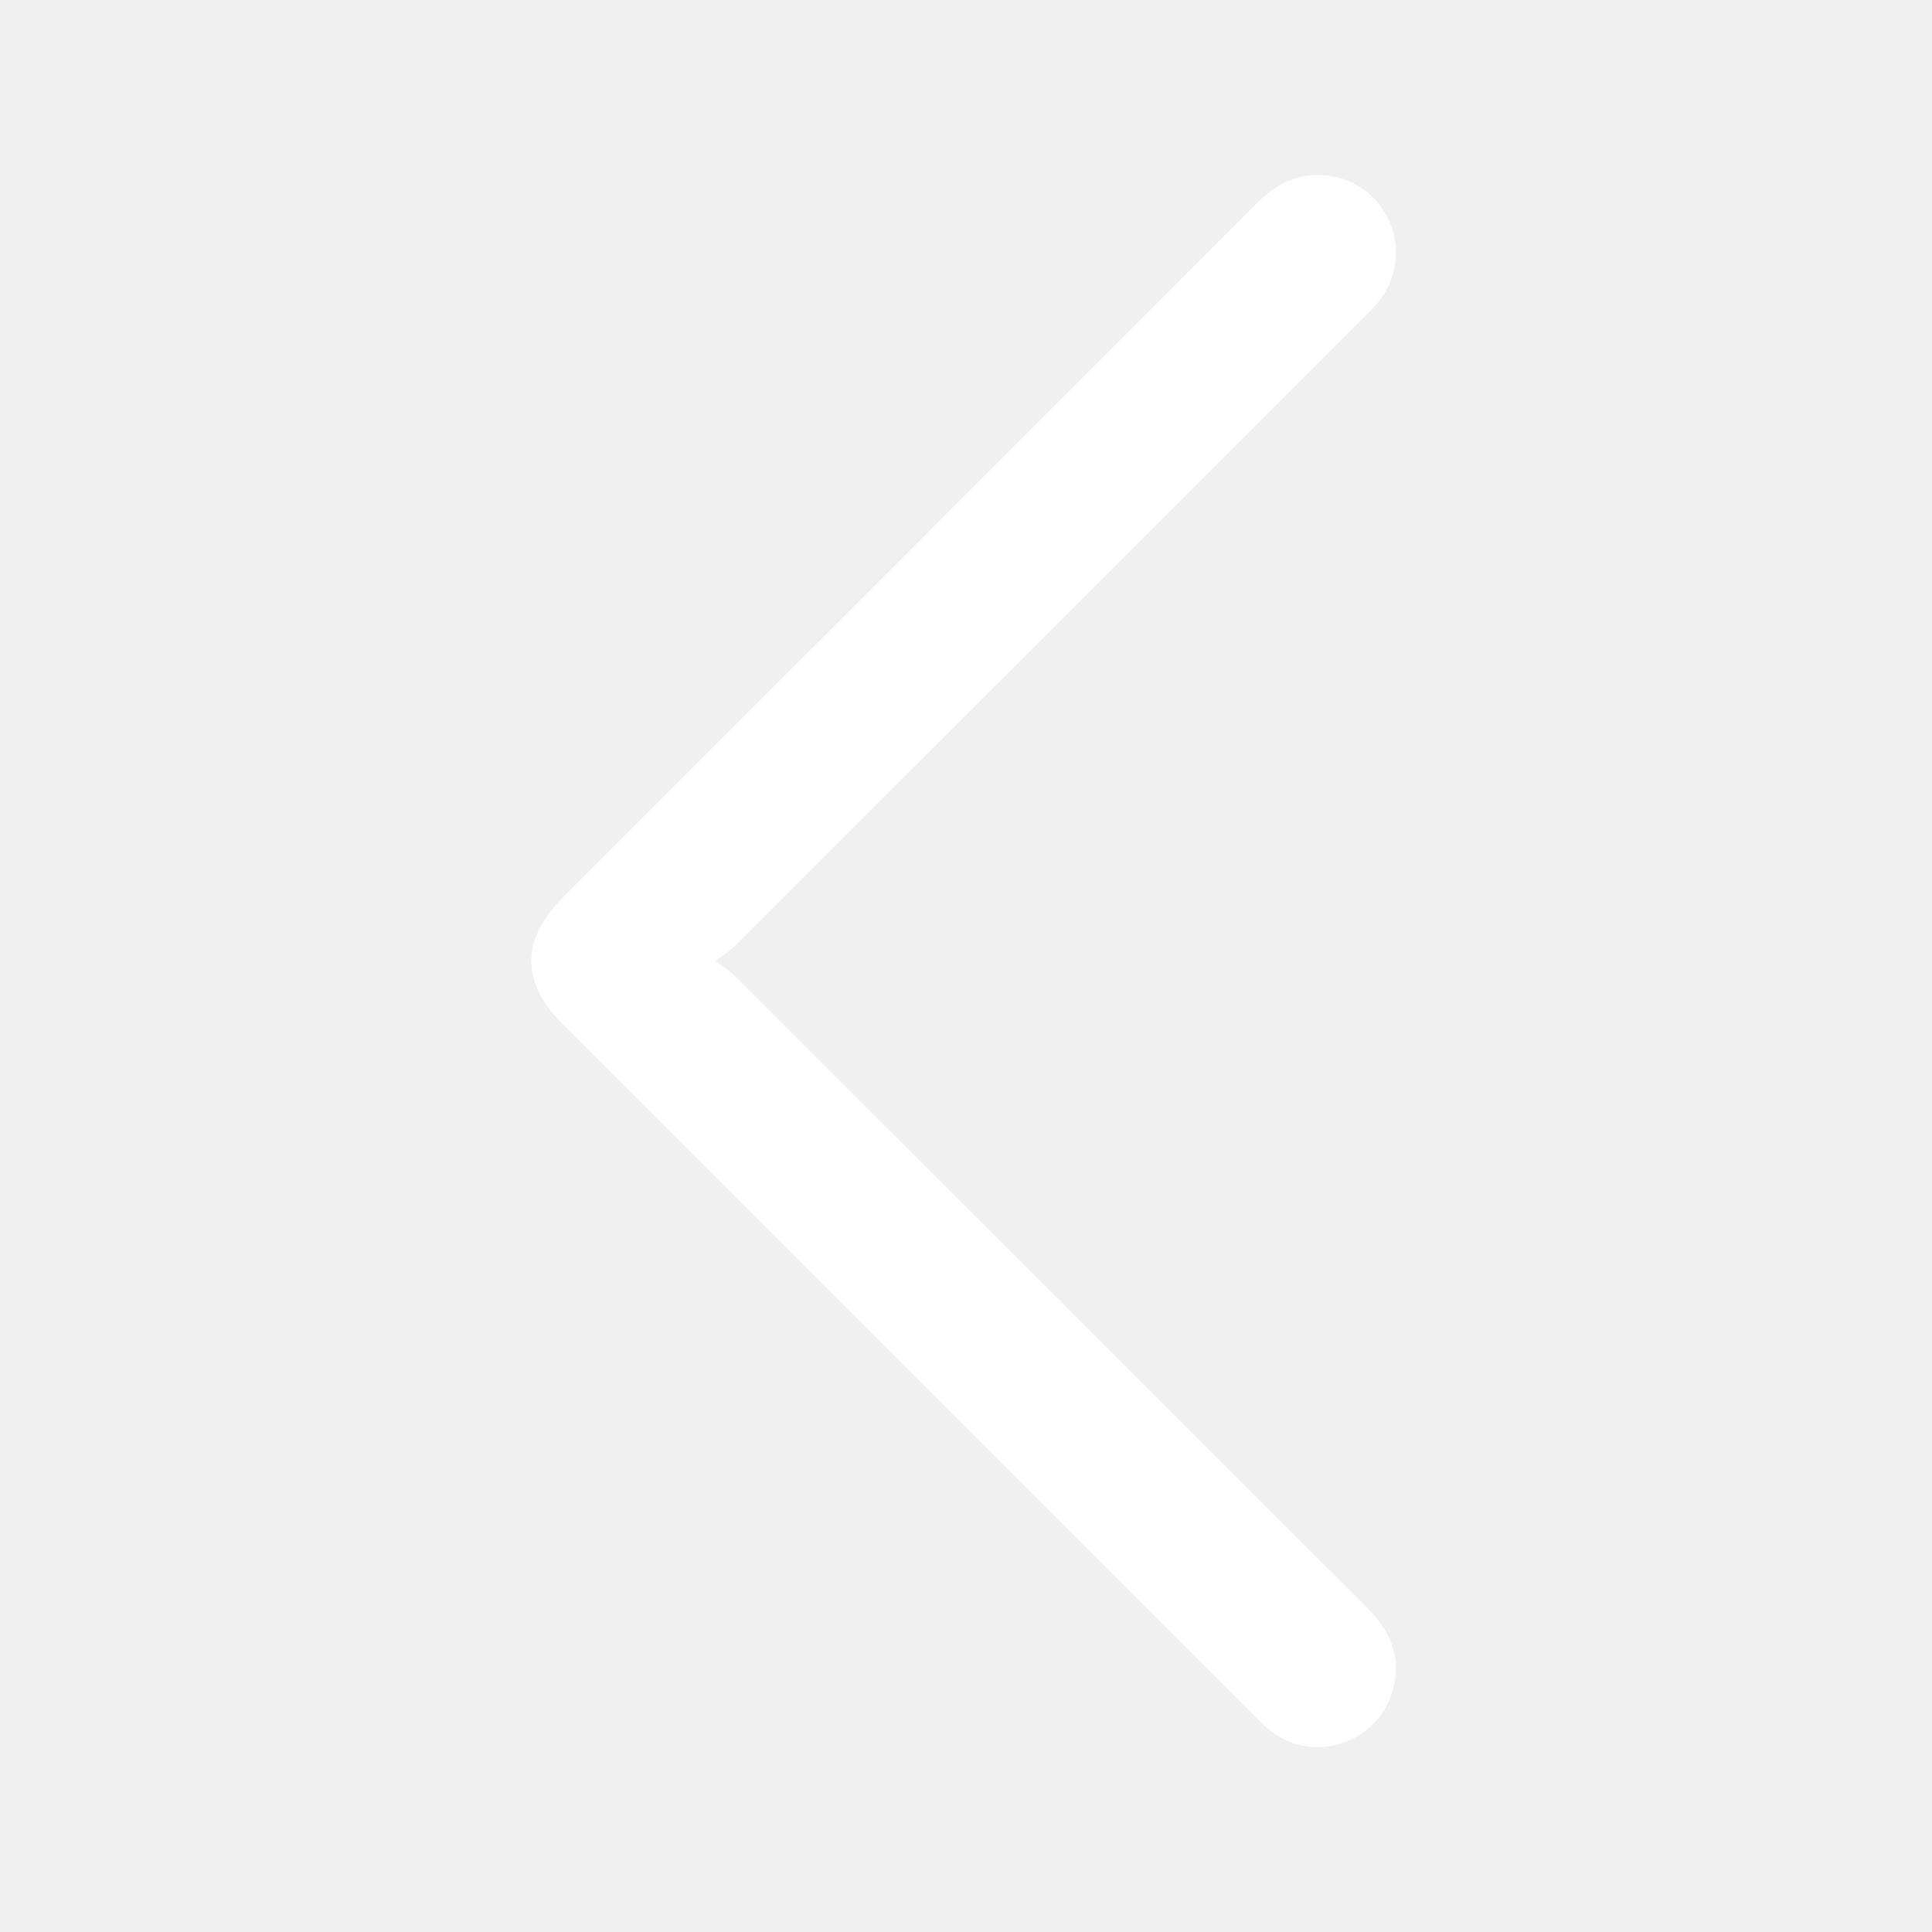
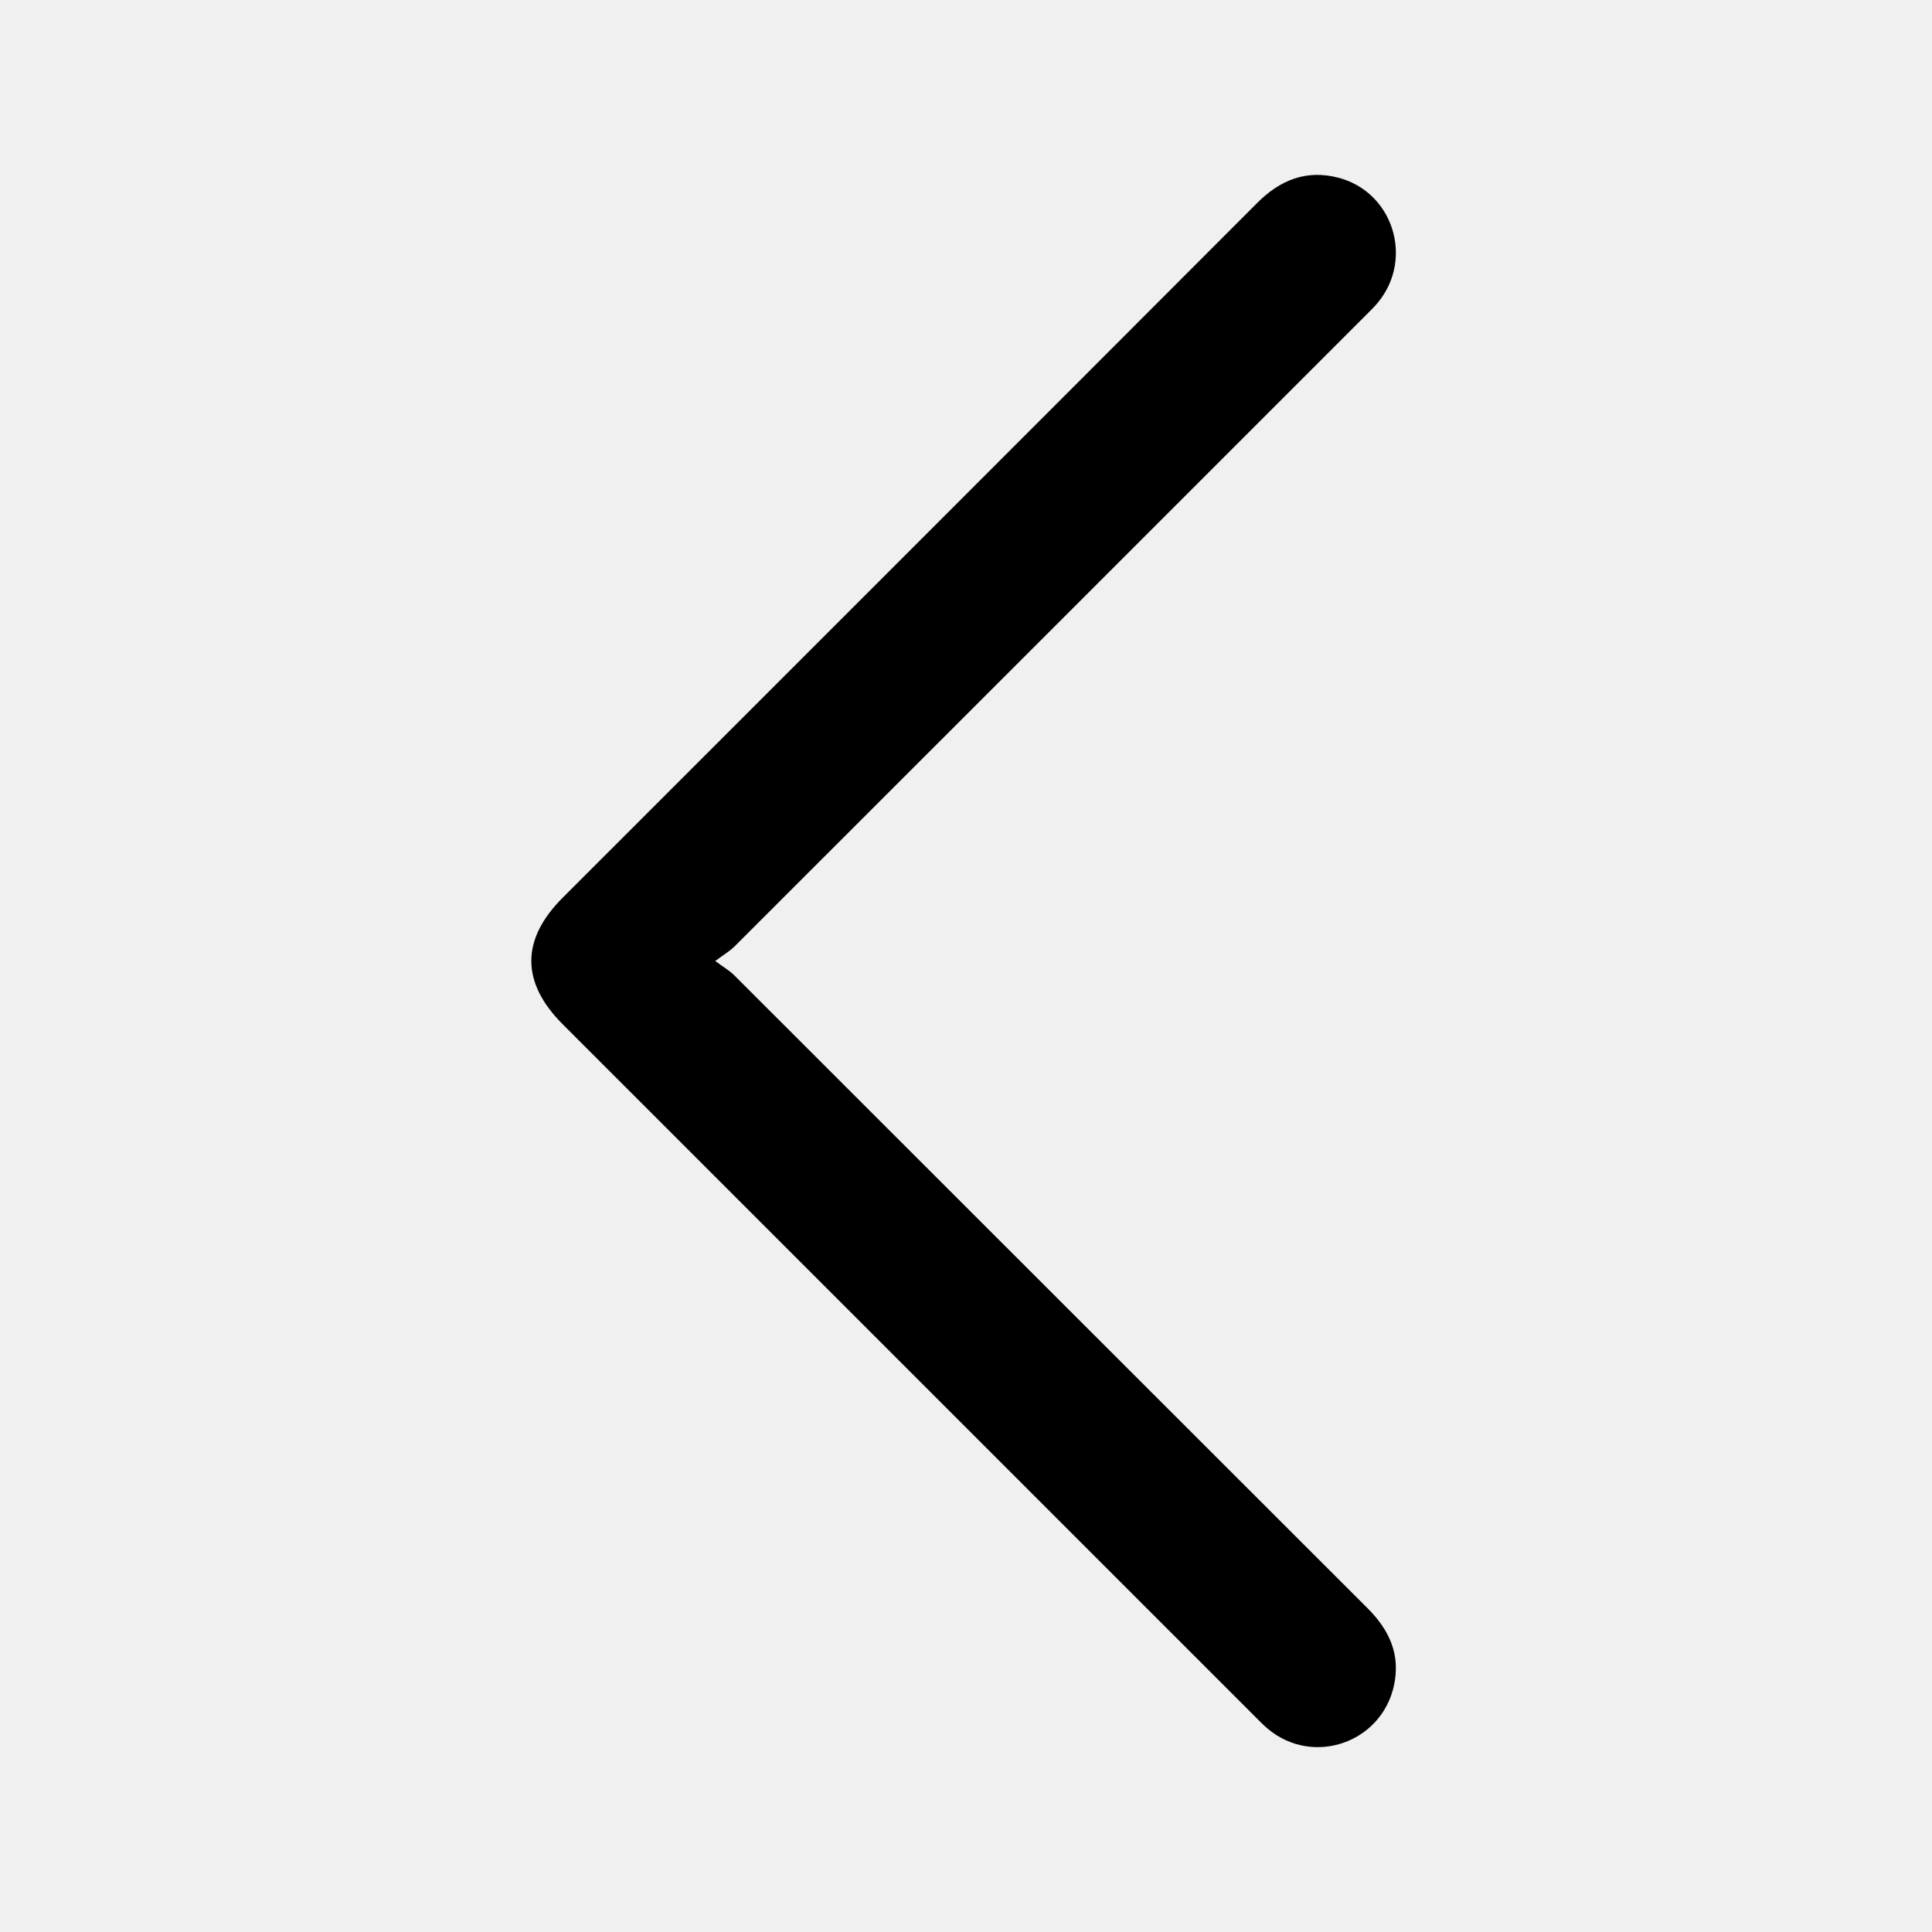
<svg xmlns="http://www.w3.org/2000/svg" viewBox="0 0 1024 1024" width="64" height="64">
-   <path d="M379.104 509.344c4.647 3.465 7.707 5.211 10.102 7.614 111.882 111.777 223.68 223.642 335.584 335.395 11.498 11.482 17.601 24.432 14.060 40.893-6.549 30.444-42.724 43.056-66.702 23.207-2.638-2.179-5.006-4.691-7.43-7.116-122.147-122.131-244.291-244.268-366.434-366.411-22.218-22.218-22.236-44.944-0.033-67.143 122.749-122.755 245.548-245.451 368.185-368.316 12.166-12.191 26.062-17.589 42.734-13.327 28.957 7.395 40.247 42.511 21.462 65.827-2.323 2.881-5.046 5.457-7.669 8.083-111.214 111.228-222.435 222.459-333.706 333.634-2.407 2.404-5.469 4.166-10.148 7.66z" fill="#ffffff" />
+   <path d="M379.104 509.344c4.647 3.465 7.707 5.211 10.102 7.614 111.882 111.777 223.68 223.642 335.584 335.395 11.498 11.482 17.601 24.432 14.060 40.893-6.549 30.444-42.724 43.056-66.702 23.207-2.638-2.179-5.006-4.691-7.43-7.116-122.147-122.131-244.291-244.268-366.434-366.411-22.218-22.218-22.236-44.944-0.033-67.143 122.749-122.755 245.548-245.451 368.185-368.316 12.166-12.191 26.062-17.589 42.734-13.327 28.957 7.395 40.247 42.511 21.462 65.827-2.323 2.881-5.046 5.457-7.669 8.083-111.214 111.228-222.435 222.459-333.706 333.634-2.407 2.404-5.469 4.166-10.148 7.66z" fill="currentColor" />
</svg>
